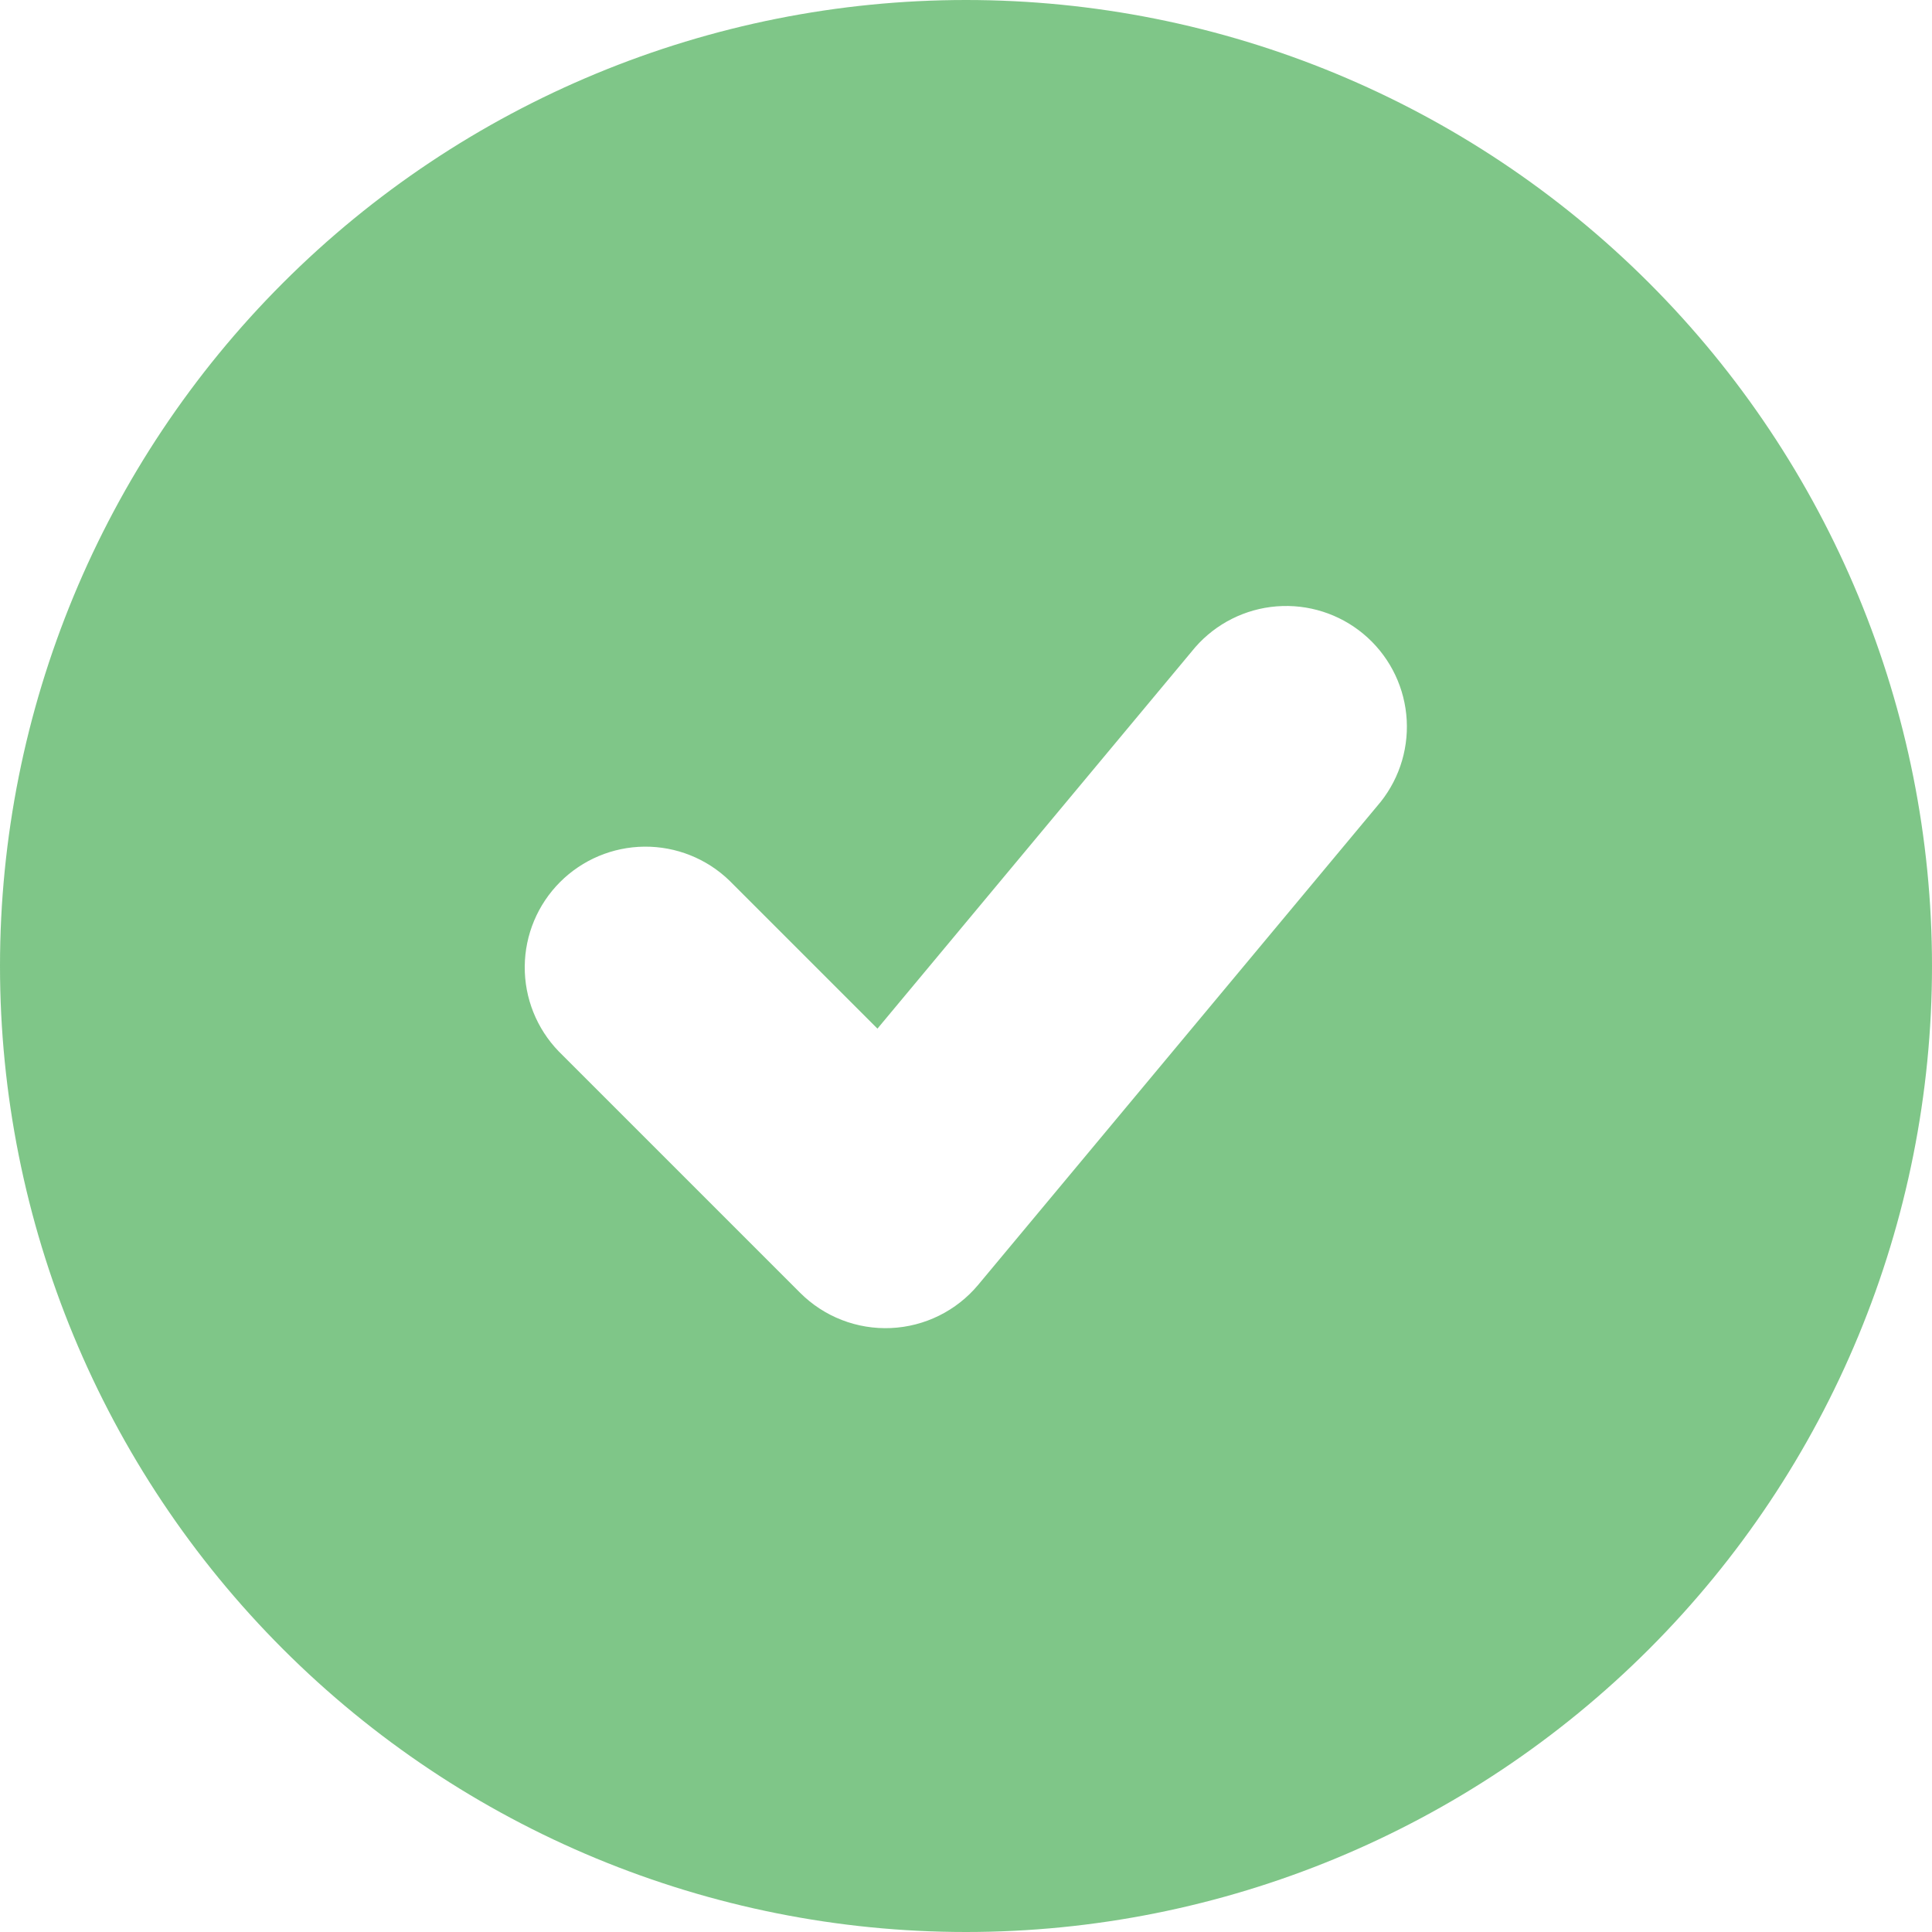
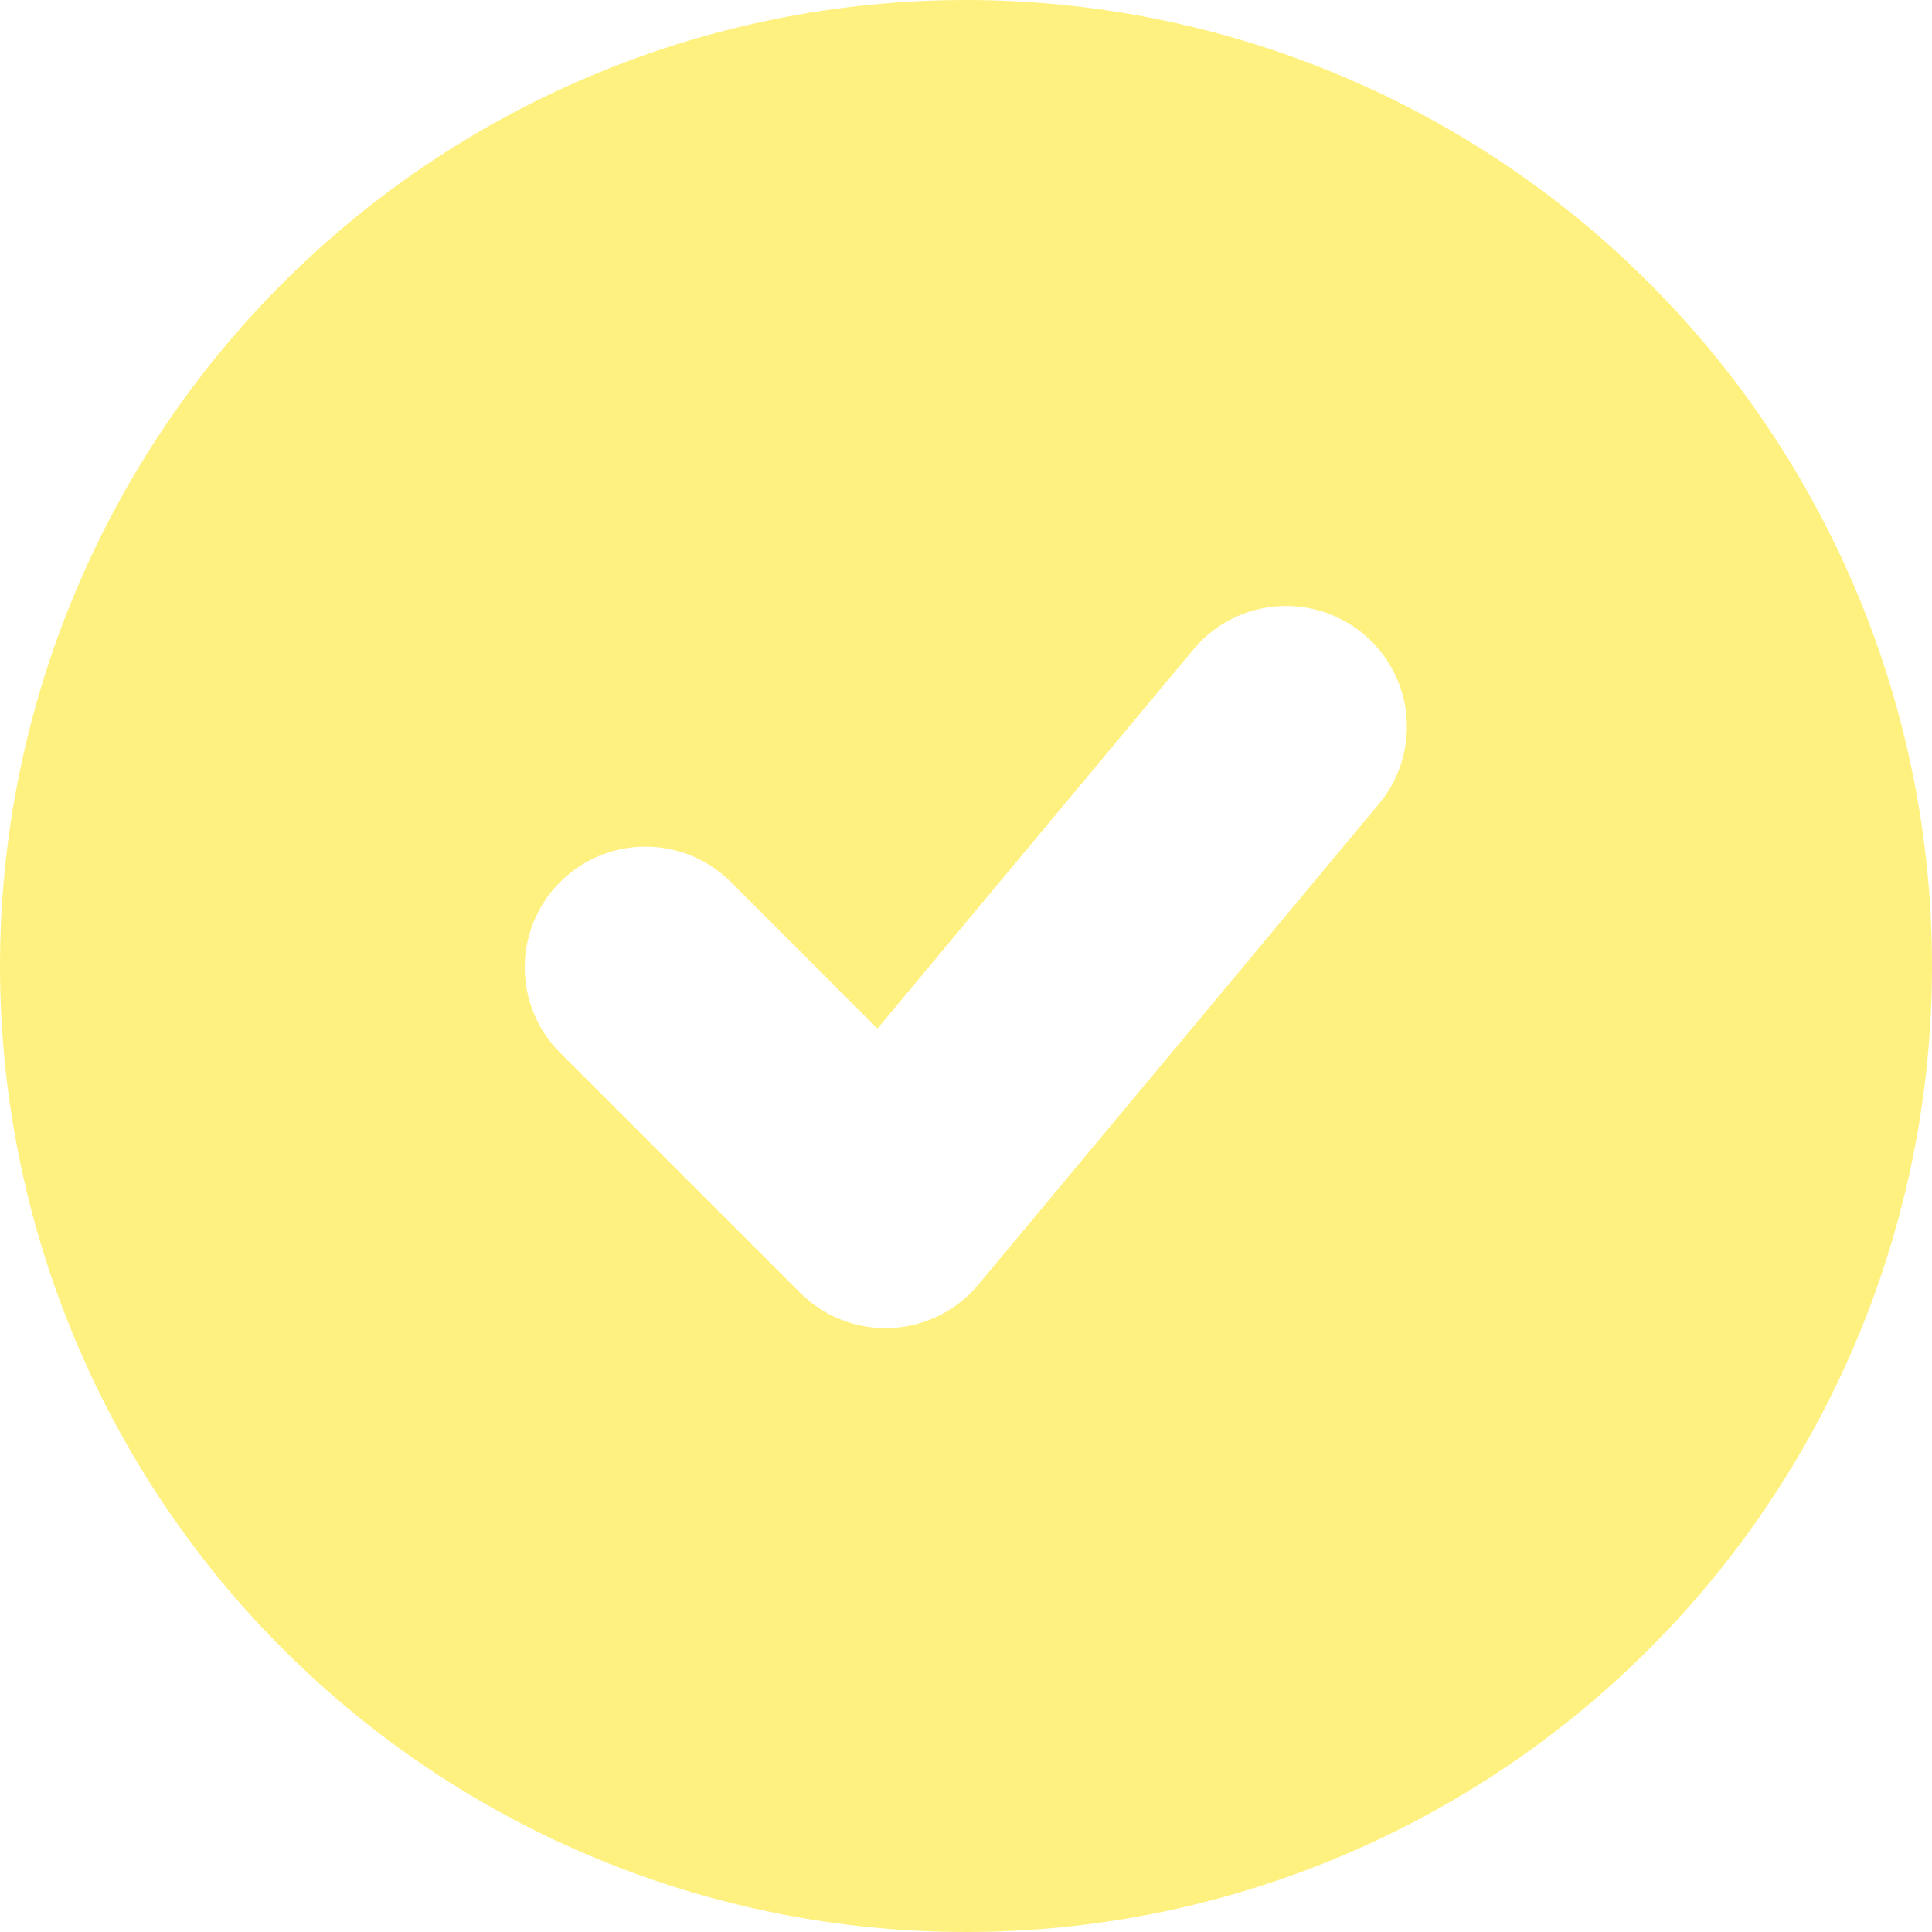
<svg xmlns="http://www.w3.org/2000/svg" width="436" height="436" viewBox="0 0 436 436" fill="none">
-   <path fill-rule="evenodd" clip-rule="evenodd" d="M218 436C275.817 436 331.266 413.032 372.149 372.149C413.032 331.266 436 275.817 436 218C436 160.183 413.032 104.734 372.149 63.851C331.266 22.968 275.817 0 218 0C160.183 0 104.734 22.968 63.851 63.851C22.968 104.734 0 160.183 0 218C0 275.817 22.968 331.266 63.851 372.149C104.734 413.032 160.183 436 218 436ZM311.595 180.94C316.016 175.367 318.084 168.286 317.354 161.21C316.625 154.133 313.158 147.623 307.693 143.068C302.228 138.514 295.199 136.278 288.107 136.837C281.015 137.396 274.423 140.706 269.739 146.06L198.017 232.134L164.59 198.707C159.448 193.746 152.564 191.002 145.419 191.068C138.274 191.133 131.44 194.002 126.39 199.057C121.34 204.112 118.478 210.948 118.419 218.093C118.36 225.237 121.11 232.12 126.077 237.257L180.577 291.757C183.253 294.432 186.458 296.52 189.986 297.888C193.514 299.256 197.289 299.874 201.069 299.704C204.85 299.533 208.553 298.576 211.943 296.895C215.334 295.214 218.337 292.846 220.761 289.94L311.595 180.94Z" fill="#008F12" fill-opacity="0.5" />
+   <path fill-rule="evenodd" clip-rule="evenodd" d="M218 436C275.817 436 331.266 413.032 372.149 372.149C413.032 331.266 436 275.817 436 218C436 160.183 413.032 104.734 372.149 63.851C331.266 22.968 275.817 0 218 0C160.183 0 104.734 22.968 63.851 63.851C22.968 104.734 0 160.183 0 218C0 275.817 22.968 331.266 63.851 372.149C104.734 413.032 160.183 436 218 436ZM311.595 180.94C316.016 175.367 318.084 168.286 317.354 161.21C316.625 154.133 313.158 147.623 307.693 143.068C302.228 138.514 295.199 136.278 288.107 136.837C281.015 137.396 274.423 140.706 269.739 146.06L198.017 232.134L164.59 198.707C159.448 193.746 152.564 191.002 145.419 191.068C138.274 191.133 131.44 194.002 126.39 199.057C121.34 204.112 118.478 210.948 118.419 218.093C118.36 225.237 121.11 232.12 126.077 237.257L180.577 291.757C183.253 294.432 186.458 296.52 189.986 297.888C193.514 299.256 197.289 299.874 201.069 299.704C204.85 299.533 208.553 298.576 211.943 296.895C215.334 295.214 218.337 292.846 220.761 289.94L311.595 180.94Z" fill="#FFE500" fill-opacity="0.5" />
</svg>
